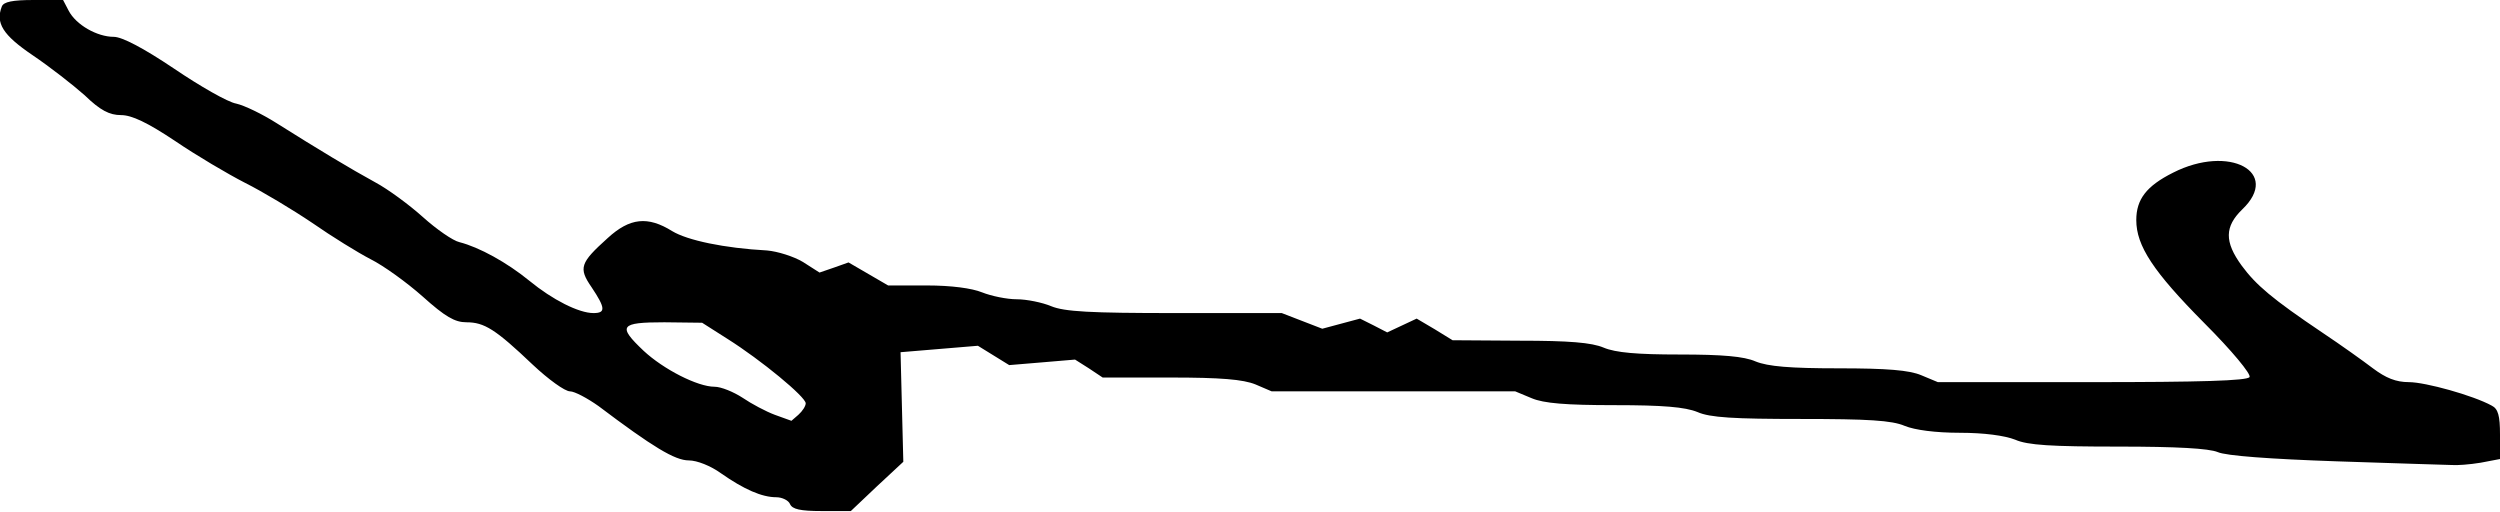
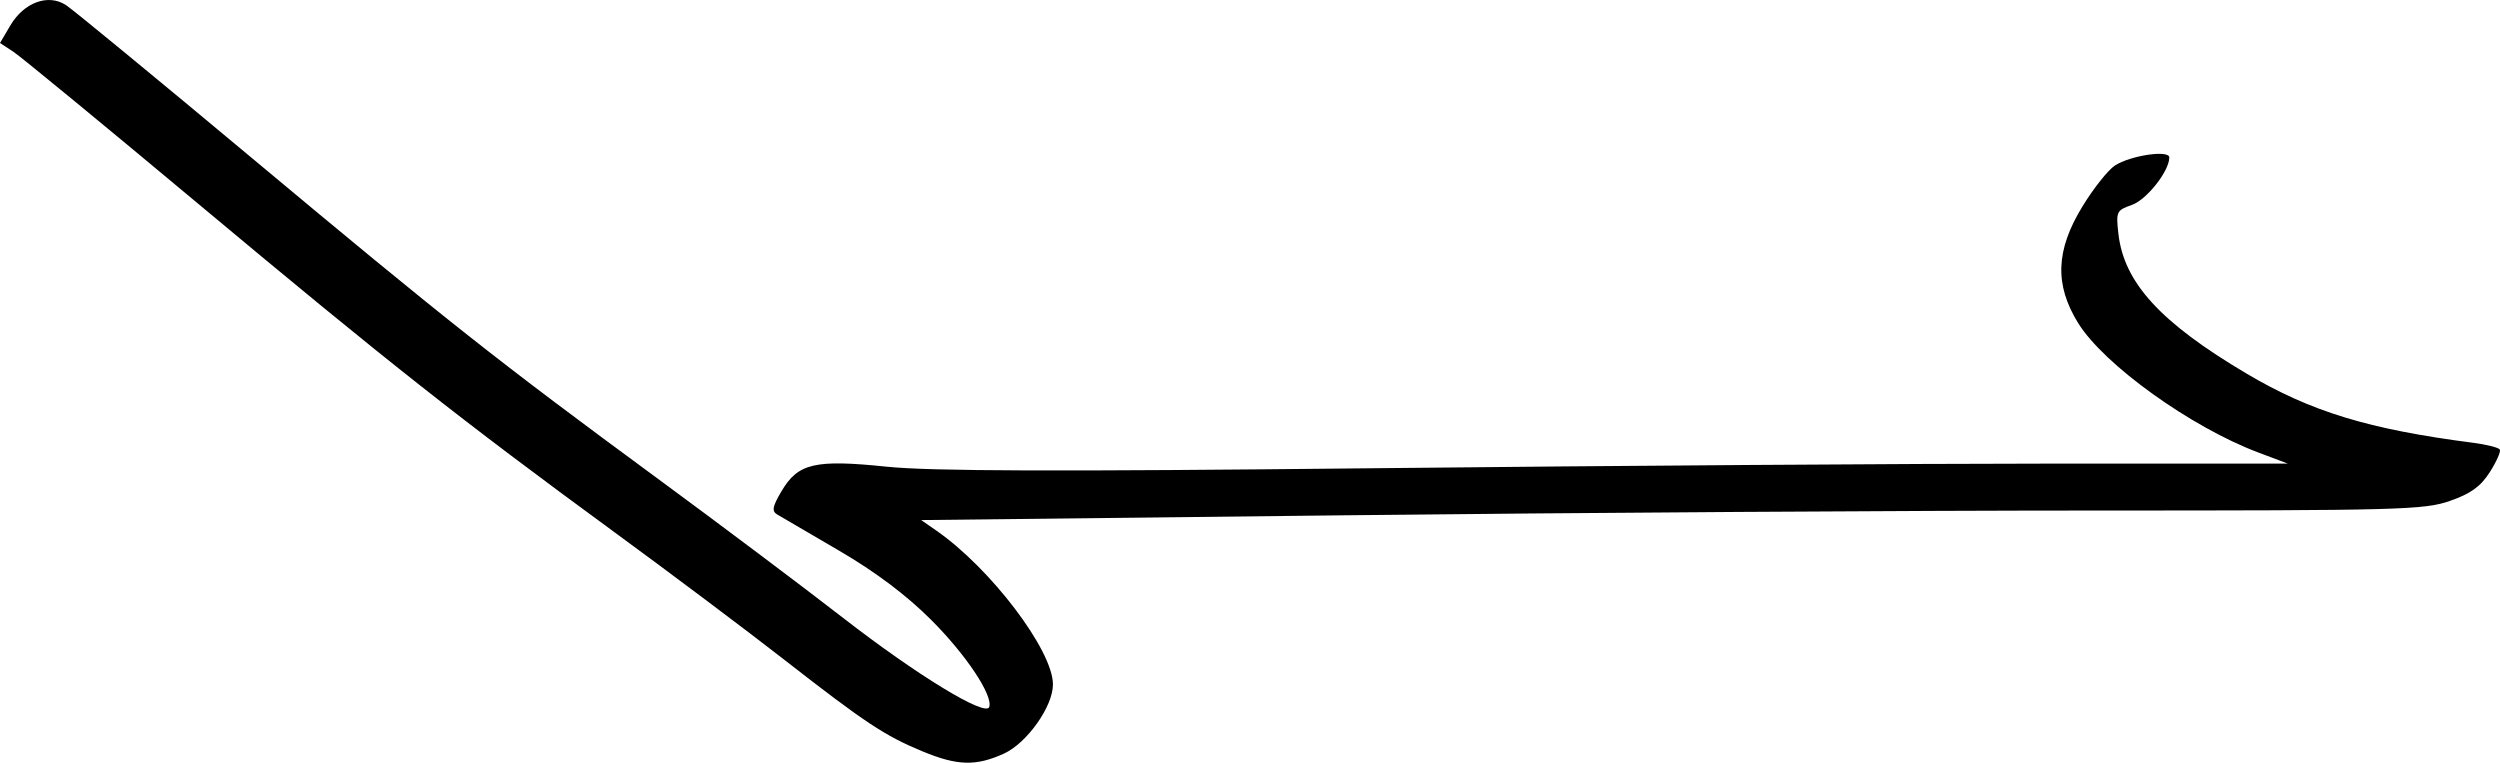
- <svg xmlns="http://www.w3.org/2000/svg" version="1.0" width="543pt" height="111pt" viewBox="0 0 543 111" preserveAspectRatio="xMidYMid meet">
-   <g transform="translate(0,111) scale(0.1,-0.1)" fill="#000000" stroke="none">
-     <path d="M4 1096 c-14 -36 2 -62 67 -106 37 -25 87 -64 113 -87 34 -33 54 -43 79 -43 23 0 57 -16 117 -56 47 -32 115 -72 152 -91 38 -19 103 -58 146 -87 43 -30 100 -65 127 -79 28 -14 78 -50 113 -81 49 -44 70 -56 95 -56 39 0 63 -15 144 -92 34 -32 70 -58 81 -58 10 0 38 -15 62 -32 118 -89 166 -118 196 -118 18 0 48 -12 70 -28 50 -35 89 -52 120 -52 13 0 27 -7 30 -15 5 -11 22 -15 69 -15 l63 0 57 54 57 53 -3 119 -3 119 84 7 84 7 34 -21 34 -21 72 6 71 6 30 -19 30 -20 148 0 c108 0 157 -4 184 -15 l35 -15 265 0 264 0 36 -15 c26 -11 74 -15 180 -15 105 0 153 -4 180 -15 27 -12 79 -15 225 -15 145 0 197 -3 225 -15 22 -9 67 -15 120 -15 52 0 97 -6 120 -15 27 -12 79 -15 224 -15 127 0 197 -4 216 -12 18 -8 113 -15 258 -20 127 -4 239 -8 250 -8 11 -1 39 1 63 5 l42 8 0 53 c0 41 -4 56 -18 63 -40 22 -144 51 -180 51 -28 0 -50 9 -78 30 -21 16 -70 51 -109 77 -110 74 -145 104 -176 146 -38 52 -37 85 1 122 85 81 -28 142 -150 80 -58 -29 -80 -58 -80 -103 0 -56 37 -112 147 -223 61 -61 103 -112 99 -118 -5 -8 -108 -11 -342 -11 l-335 0 -36 15 c-26 11 -74 15 -180 15 -105 0 -153 4 -180 15 -25 11 -72 15 -165 15 -92 0 -139 4 -165 15 -26 11 -75 15 -182 15 l-146 1 -39 24 -39 23 -32 -15 -32 -15 -29 15 -30 15 -41 -11 -41 -11 -44 17 -44 17 -232 0 c-184 0 -240 3 -269 15 -19 8 -53 15 -75 15 -21 0 -55 7 -75 15 -22 9 -67 15 -120 15 l-84 0 -43 25 -43 25 -31 -11 -32 -11 -36 23 c-20 12 -55 23 -78 25 -93 5 -173 22 -206 42 -53 33 -92 29 -140 -15 -60 -54 -64 -65 -35 -107 30 -45 31 -56 4 -56 -32 0 -89 29 -139 70 -49 40 -109 73 -152 84 -14 3 -50 28 -80 55 -29 26 -75 60 -103 75 -53 29 -123 71 -215 129 -30 19 -69 38 -87 42 -18 3 -79 38 -135 76 -67 45 -113 69 -131 69 -36 0 -82 26 -98 57 l-12 23 -64 0 c-46 0 -65 -4 -69 -14z m1576 -722 c73 -46 170 -126 170 -140 0 -6 -7 -17 -16 -25 l-15 -13 -36 13 c-19 7 -51 24 -70 37 -20 13 -47 24 -61 24 -37 0 -111 38 -154 78 -57 54 -52 62 45 62 l82 -1 55 -35z" />
+ <svg xmlns="http://www.w3.org/2000/svg" width="126.801mm" height="38.686mm" viewBox="0 0 126.801 38.686" version="1.1" id="svg1" xml:space="preserve">
+   <defs id="defs1" />
+   <g id="layer1" transform="translate(-57.71793,-130.2084)">
+     <path style="fill:#000000" d="m 104.51,168.32 c -1.924,-0.798 -2.92,-1.459 -7.011,-4.648 -1.892,-1.475 -5.755,-4.376 -8.585,-6.447 -7.83,-5.732 -11.533,-8.653 -21.078,-16.627 -4.818,-4.025 -9.066,-7.519 -9.439,-7.764 l -0.679,-0.445 0.523,-0.887 c 0.693,-1.175 1.923,-1.625 2.826,-1.033 0.36,0.236 4.597,3.721 9.415,7.745 9.886,8.256 12.471,10.299 20.534,16.225 3.129,2.299 7.395,5.504 9.48,7.121 3.743,2.903 7.224,5.024 7.396,4.507 0.197,-0.592 -1.184,-2.662 -2.957,-4.43 -1.254,-1.251 -2.805,-2.416 -4.658,-3.499 -1.528,-0.893 -2.939,-1.717 -3.136,-1.833 -0.289,-0.17 -0.248,-0.397 0.216,-1.183 0.838,-1.42 1.69,-1.618 5.337,-1.243 2.237,0.23 8.601,0.25 24.835,0.077 12.005,-0.128 27.319,-0.233 34.029,-0.233 h 12.201 l -1.488,-0.559 c -3.427,-1.288 -7.844,-4.46 -9.148,-6.569 -1.204,-1.947 -1.14,-3.697 0.216,-5.914 0.56,-0.915 1.299,-1.849 1.644,-2.074 0.784,-0.514 2.763,-0.809 2.763,-0.412 0,0.691 -1.148,2.146 -1.9,2.408 -0.777,0.271 -0.809,0.338 -0.682,1.461 0.28,2.482 2.135,4.508 6.495,7.09 3.264,1.933 6.196,2.829 11.493,3.512 0.688,0.089 1.299,0.244 1.358,0.344 0.059,0.101 -0.171,0.618 -0.511,1.15 -0.464,0.726 -0.966,1.088 -2.019,1.455 -1.305,0.455 -2.548,0.488 -18.07,0.488 -9.168,0 -26.299,0.109 -38.069,0.242 l -21.4,0.242 0.763,0.529 c 2.763,1.918 5.912,6.069 5.92,7.803 0.005,1.116 -1.317,2.981 -2.489,3.514 -1.419,0.644 -2.358,0.618 -4.123,-0.114 z" id="path1" />
  </g>
</svg>
